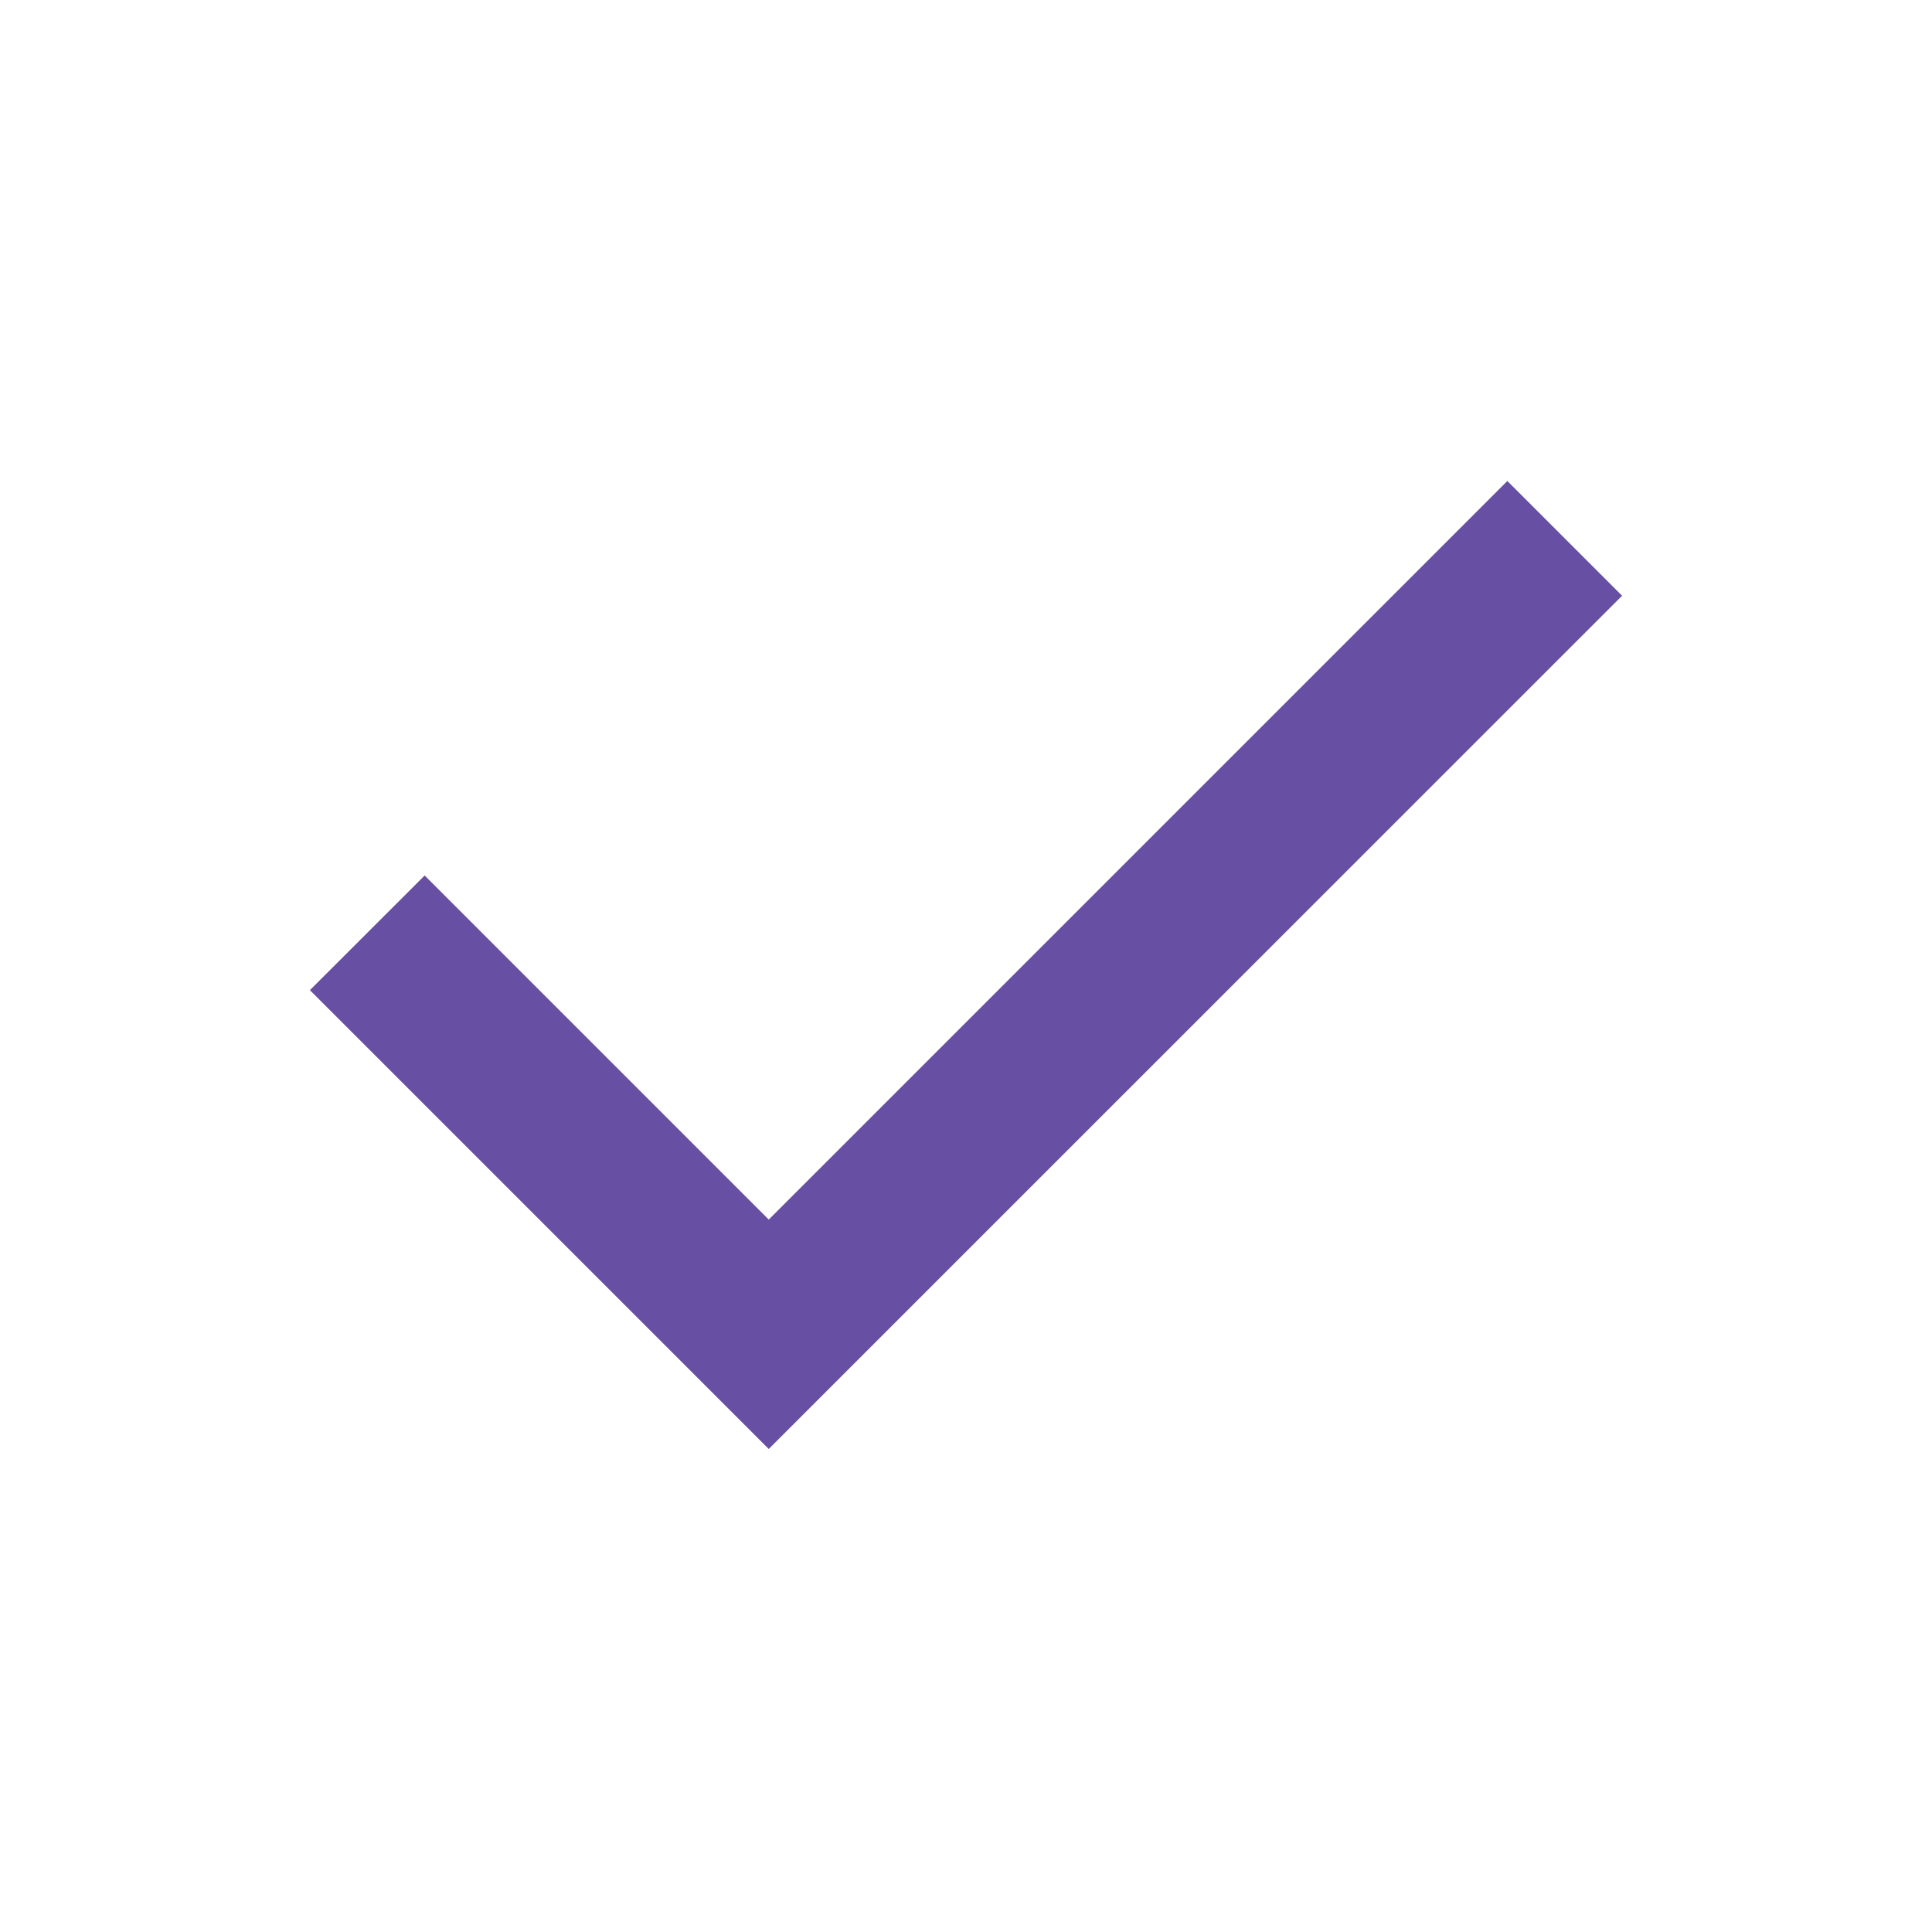
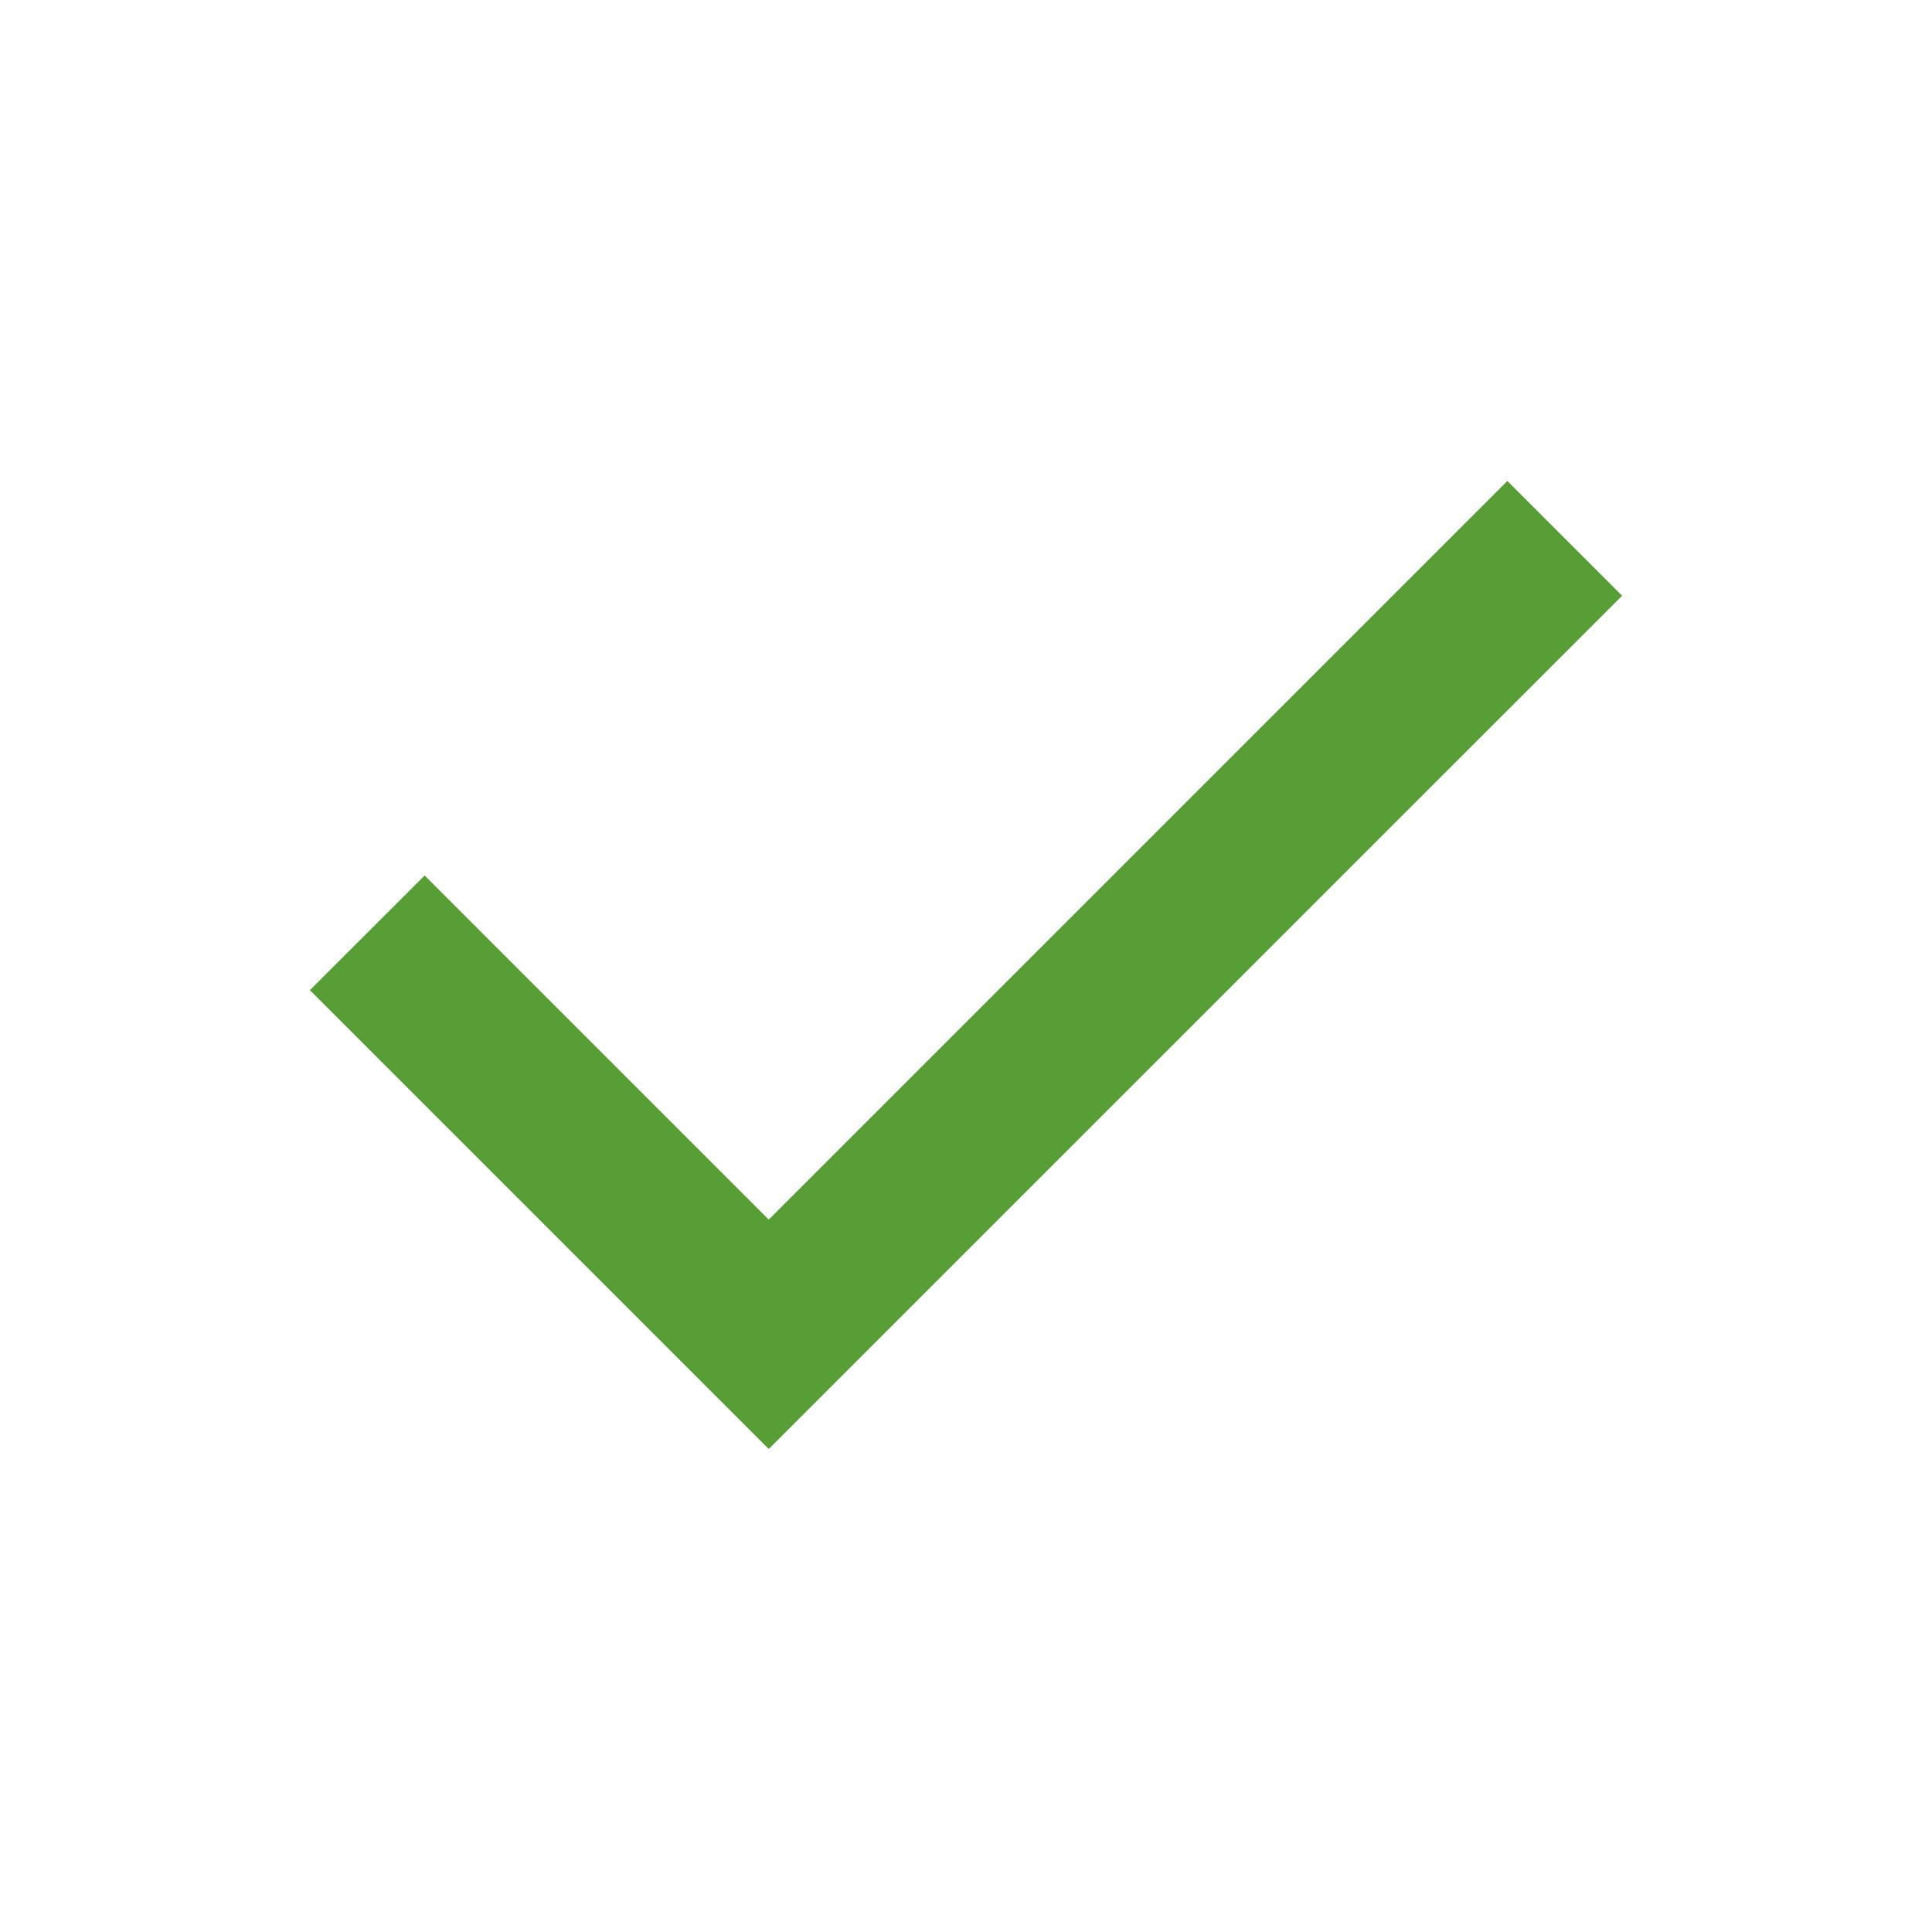
<svg xmlns="http://www.w3.org/2000/svg" width="20" height="20" viewBox="0 0 20 20" fill="none">
-   <path d="M7.958 15L3.208 10.25L4.396 9.063L7.958 12.625L15.604 4.979L16.792 6.167L7.958 15Z" fill="#6750A4" />
+   <path d="M7.958 15L3.208 10.25L4.396 9.063L7.958 12.625L15.604 4.979L16.792 6.167L7.958 15Z" fill="#579E36" />
</svg>
